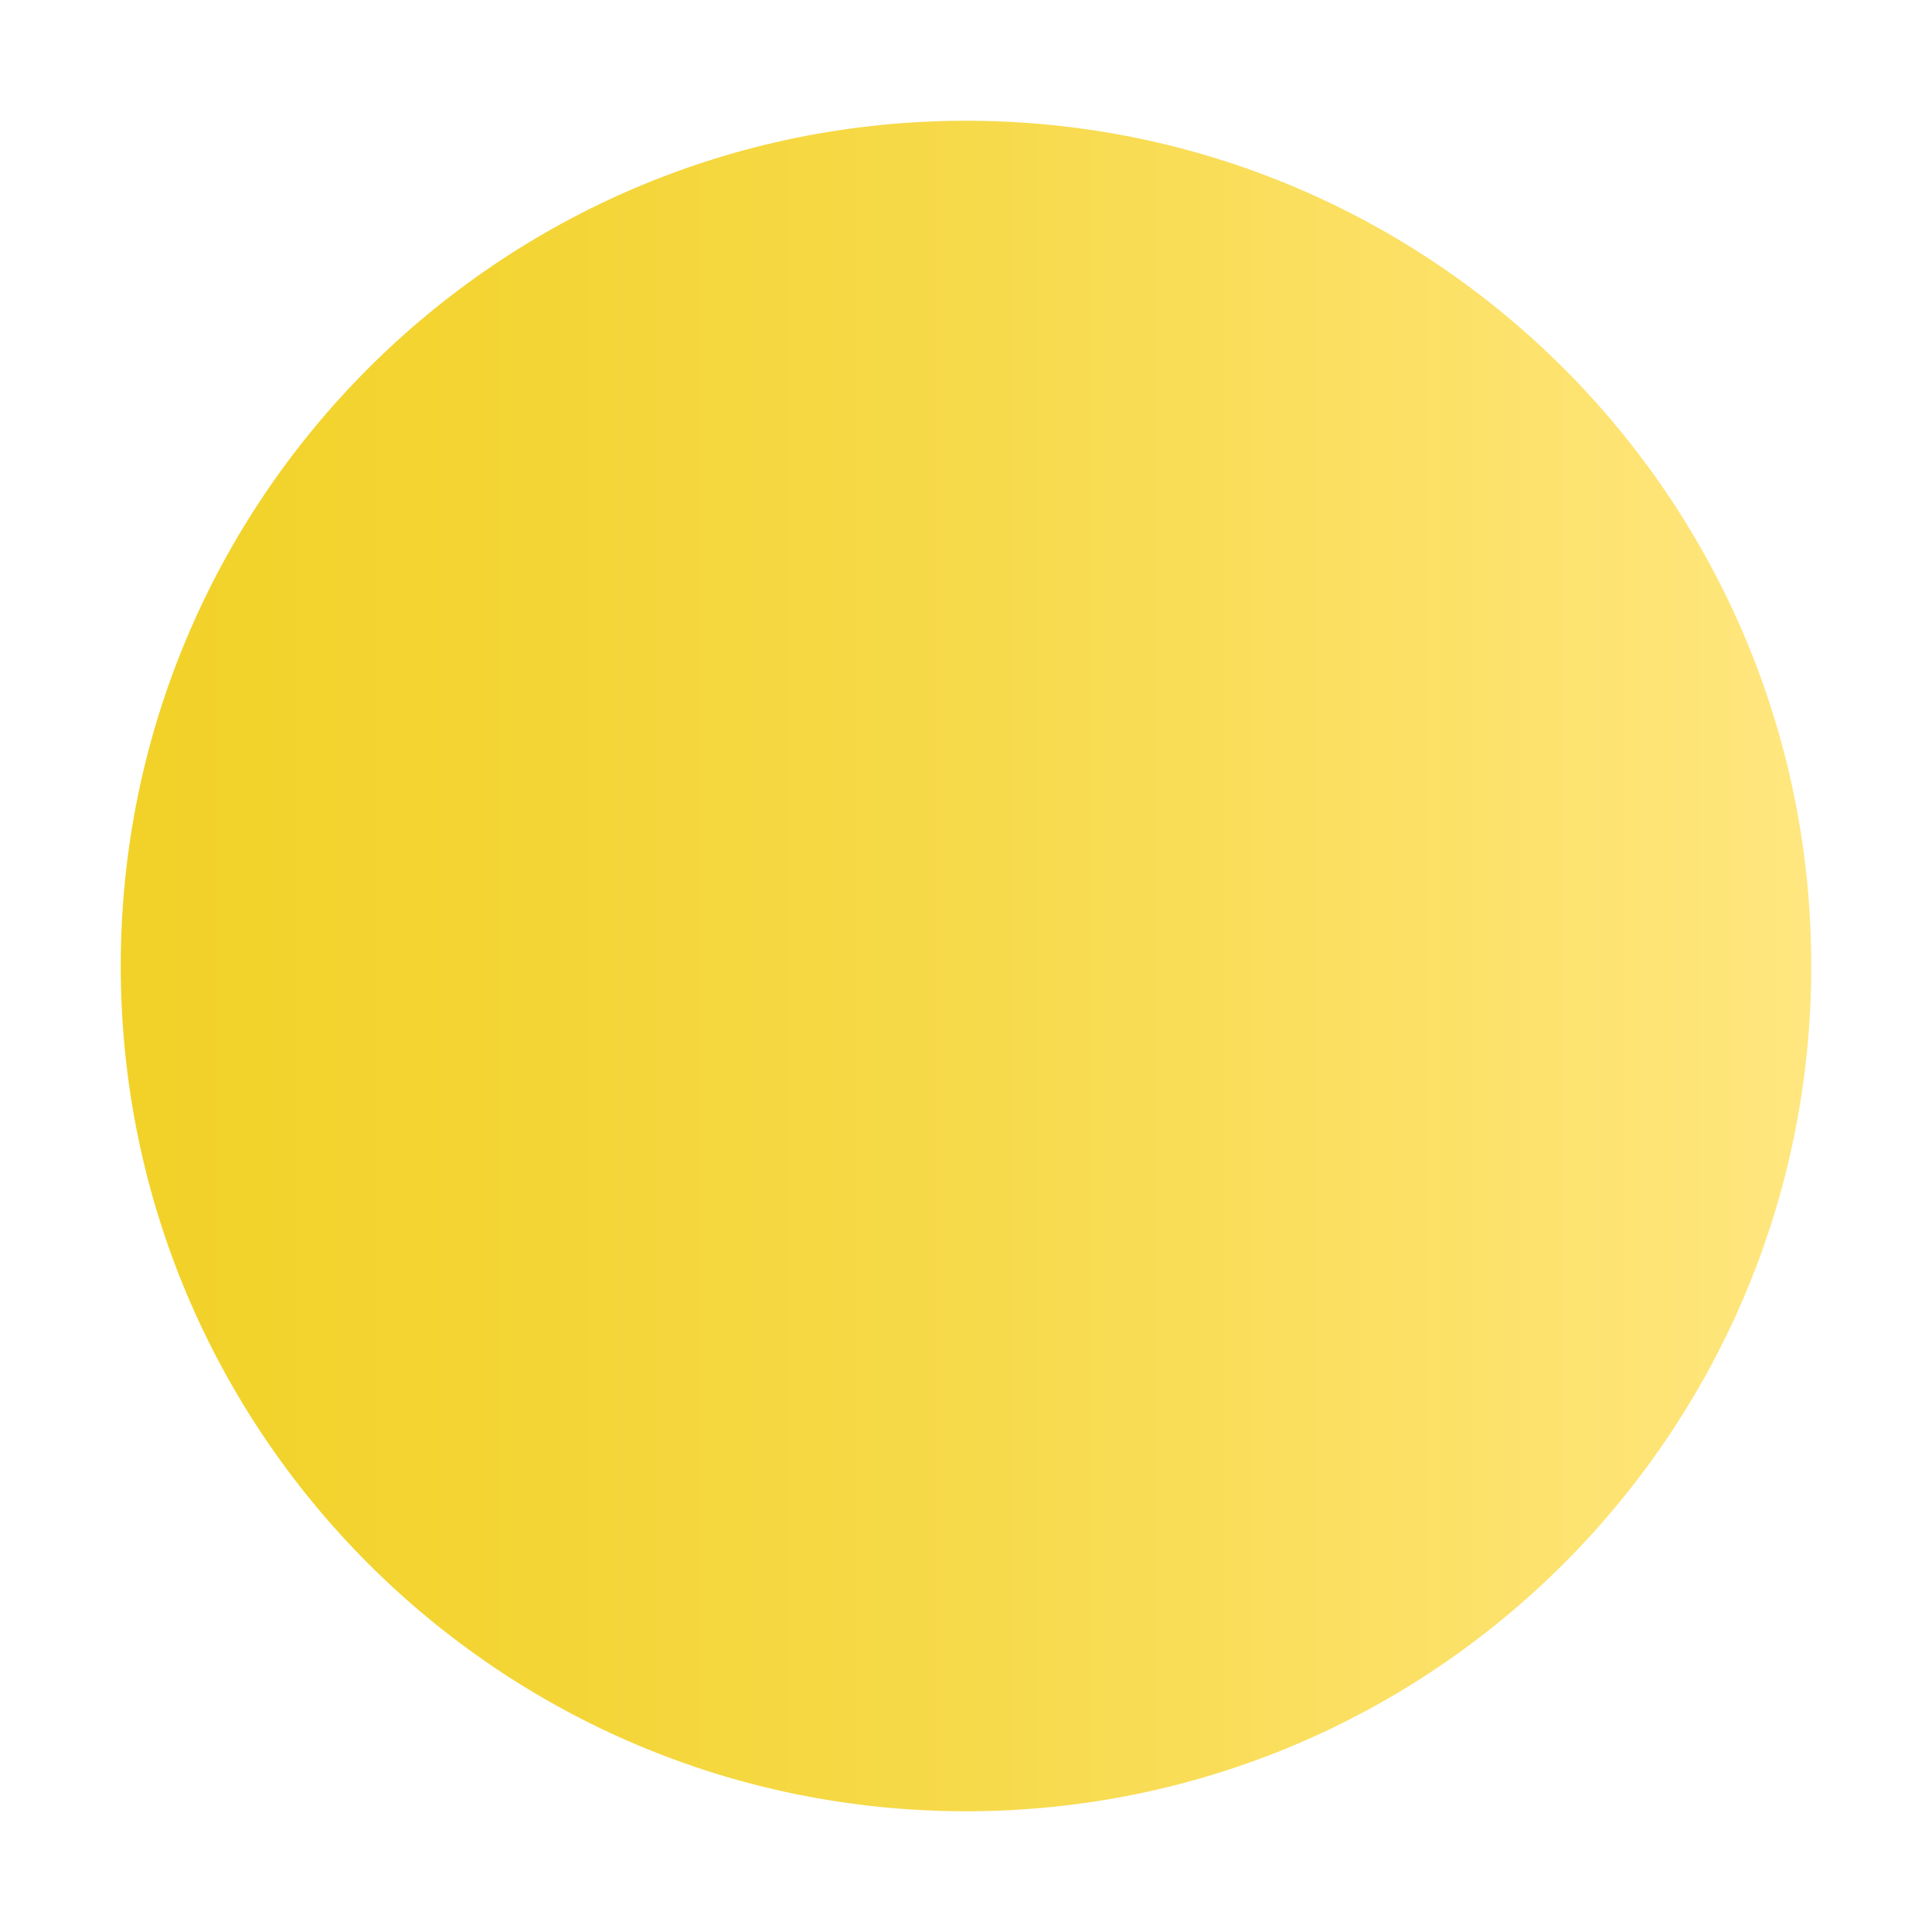
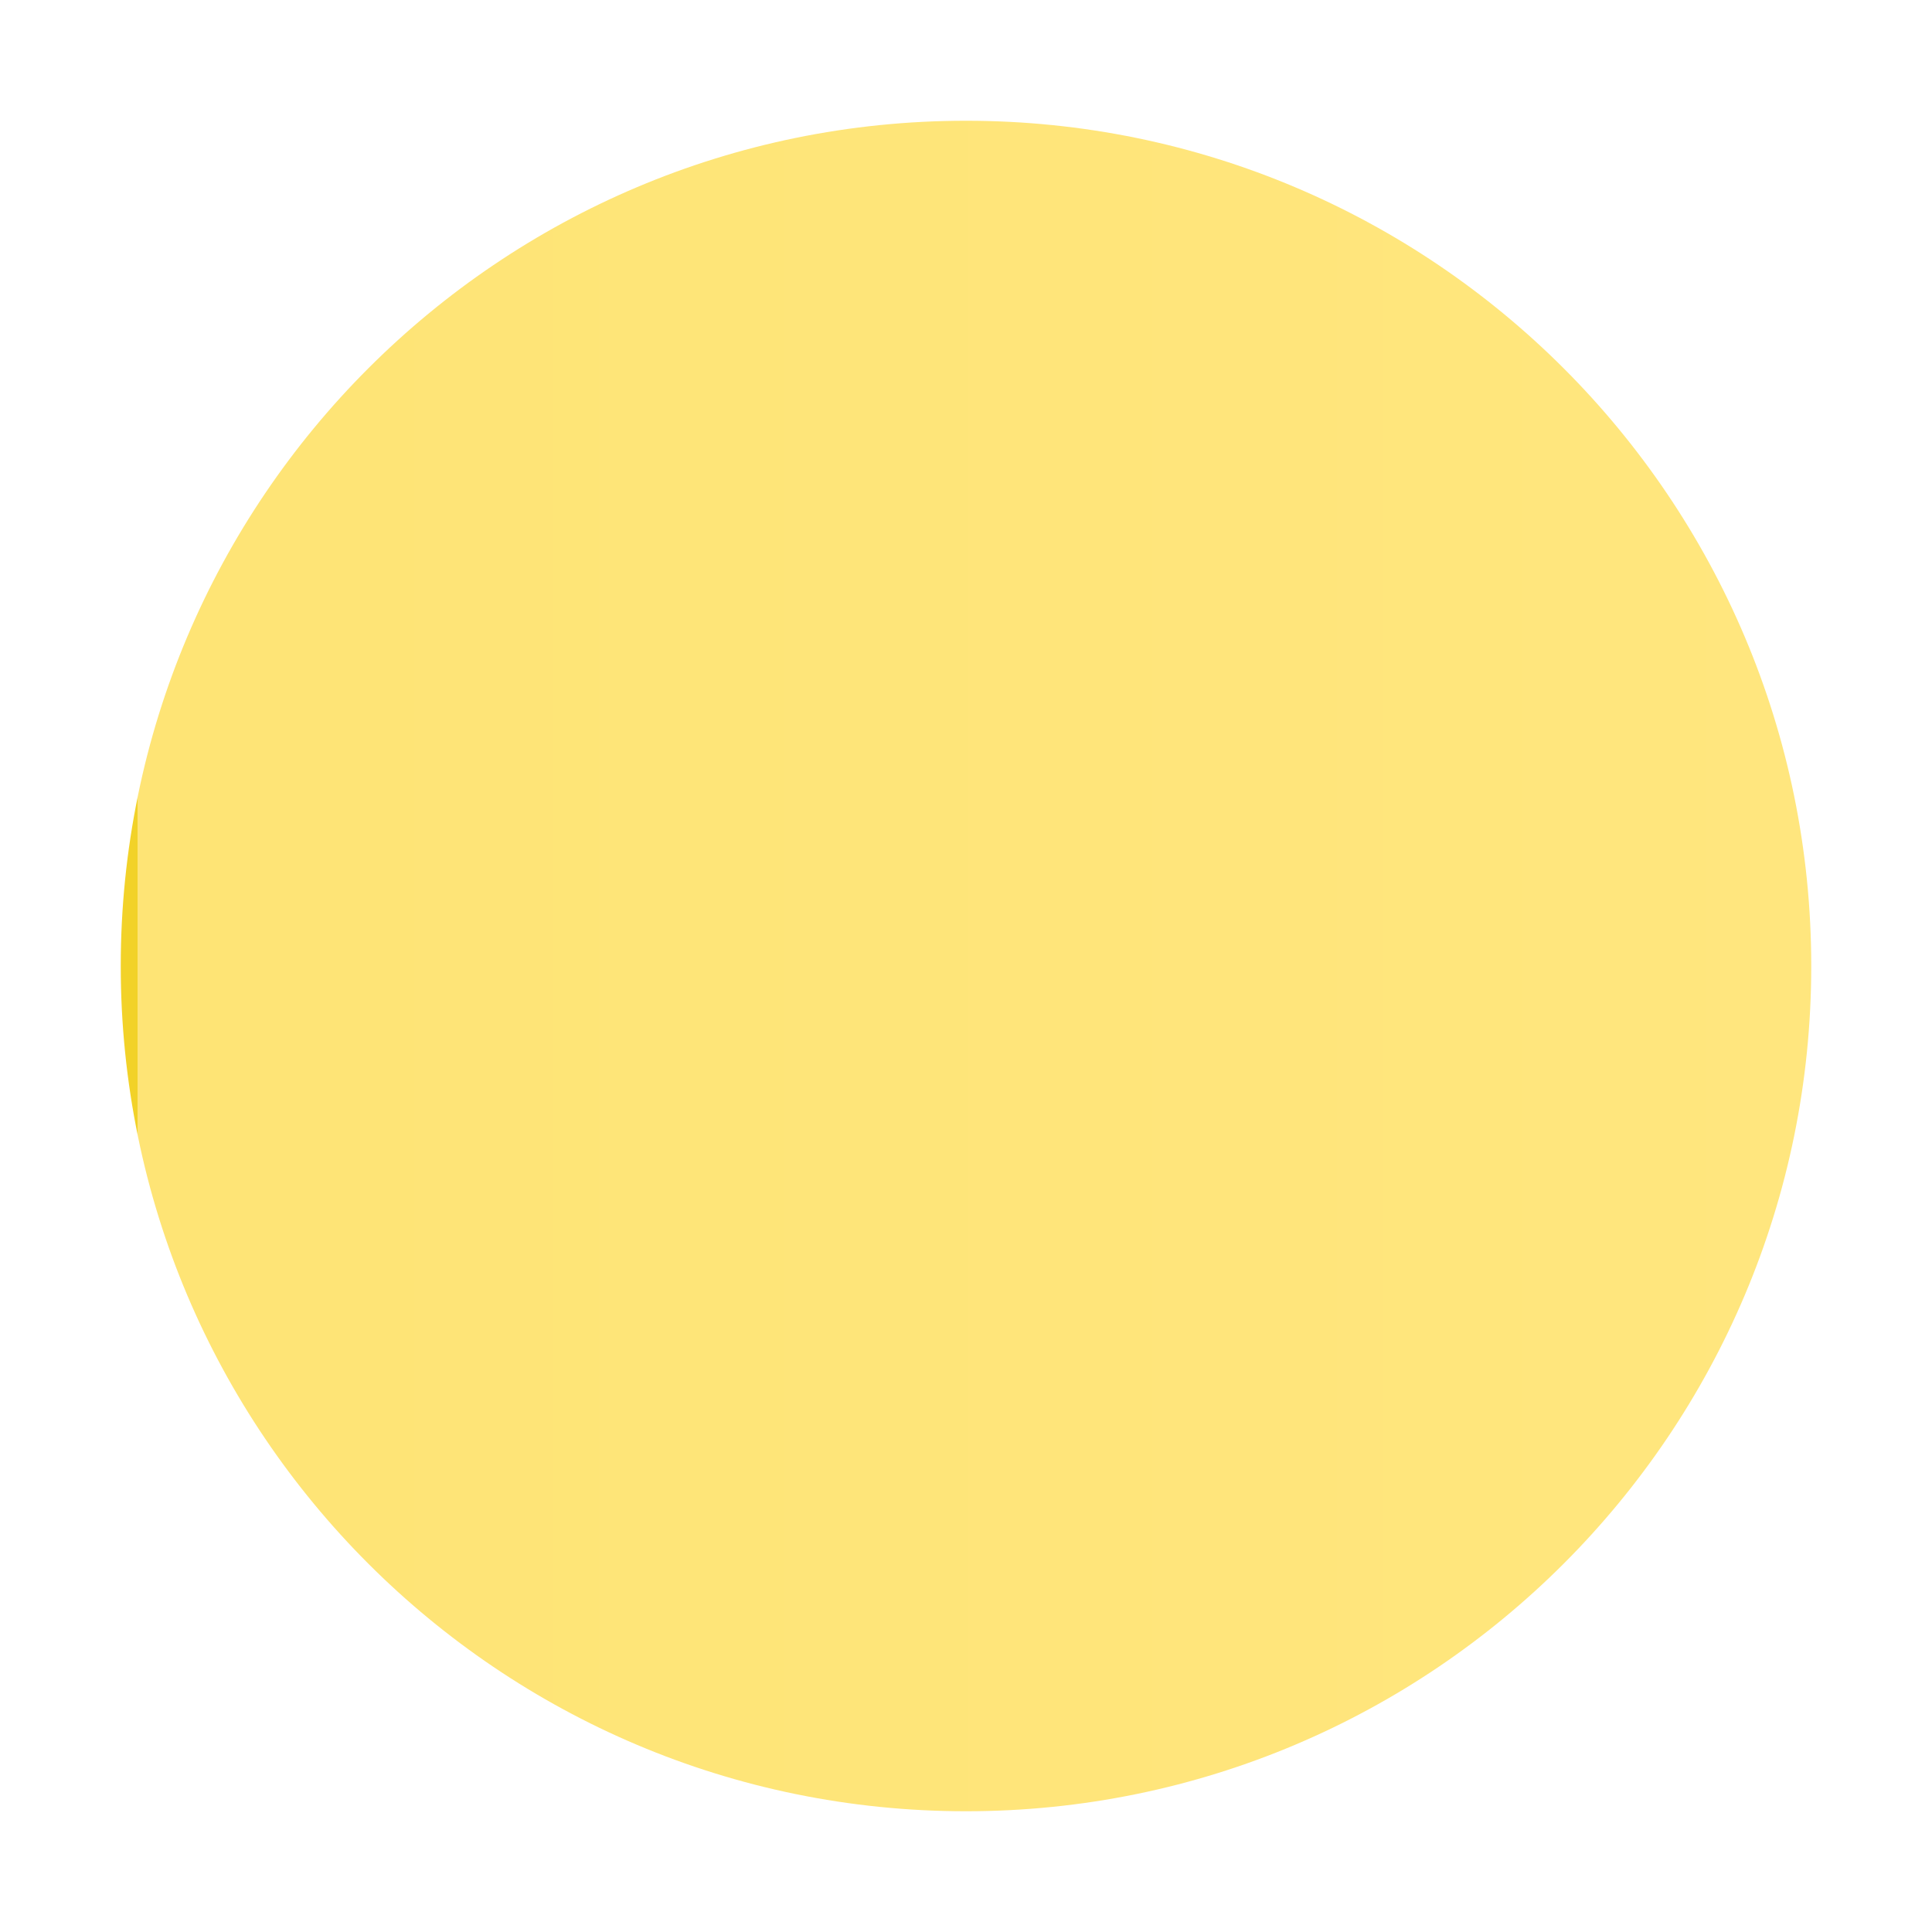
<svg xmlns="http://www.w3.org/2000/svg" xmlns:xlink="http://www.w3.org/1999/xlink" version="1.1" id="Layer_1" x="0px" y="0px" width="18px" height="18px" viewBox="0 0 32 32" enable-background="new 0 0 32 32" xml:space="preserve">
-   <g>
-     <defs>
+   <defs id="defs30" />
+   <g id="g3">
+     <defs id="defs5">
      <circle id="SVGID_1_" cx="16" cy="16" r="14" />
    </defs>
    <clipPath id="SVGID_2_">
-       <use xlink:href="#SVGID_1_" overflow="visible" />
+       <use xlink:href="#SVGID_1_" overflow="visible" id="use9" />
    </clipPath>
    <linearGradient id="SVGID_3_" gradientUnits="userSpaceOnUse" x1="-129.536" y1="163.071" x2="-128.536" y2="163.071" gradientTransform="matrix(-28 0 0 -28 -3597 4582)">
-       <stop offset="0" style="stop-color:#FFE67E" />
-       <stop offset="7.292820e-03" style="stop-color:#FFE67E" />
-       <stop offset="8.671100e-02" style="stop-color:#FEE475" />
-       <stop offset="0.487" style="stop-color:#F7DA4B" />
-       <stop offset="0.802" style="stop-color:#F3D432" />
-       <stop offset="0.991" style="stop-color:#F2D228" />
-       <stop offset="1" style="stop-color:#F2D228" />
+       <stop offset="0" style="stop-color:#FFE67E" id="stop12" />
+       <stop offset="7.292820e-03" style="stop-color:#FFE67E" id="stop14" />
+       <stop offset="0.991" style="stop-color:#FEE475" id="stop16" />
+       <stop offset="0.991" style="stop-color:#F7DA4B" id="stop18" />
+       <stop offset="0.991" style="stop-color:#F3D432" id="stop20" />
+       <stop offset="0.991" style="stop-color:#F2D228" id="stop22" />
+       <stop offset="1" style="stop-color:#F2D228" id="stop24" />
    </linearGradient>
-     <rect x="2" y="2" clip-path="url(#SVGID_2_)" fill="url(#SVGID_3_)" width="28" height="28" />
+     <rect x="2" y="2" clip-path="url(#SVGID_2_)" fill="url(#SVGID_3_)" width="28" height="28" id="rect26" style="fill:url(#SVGID_3_)" />
  </g>
</svg>
